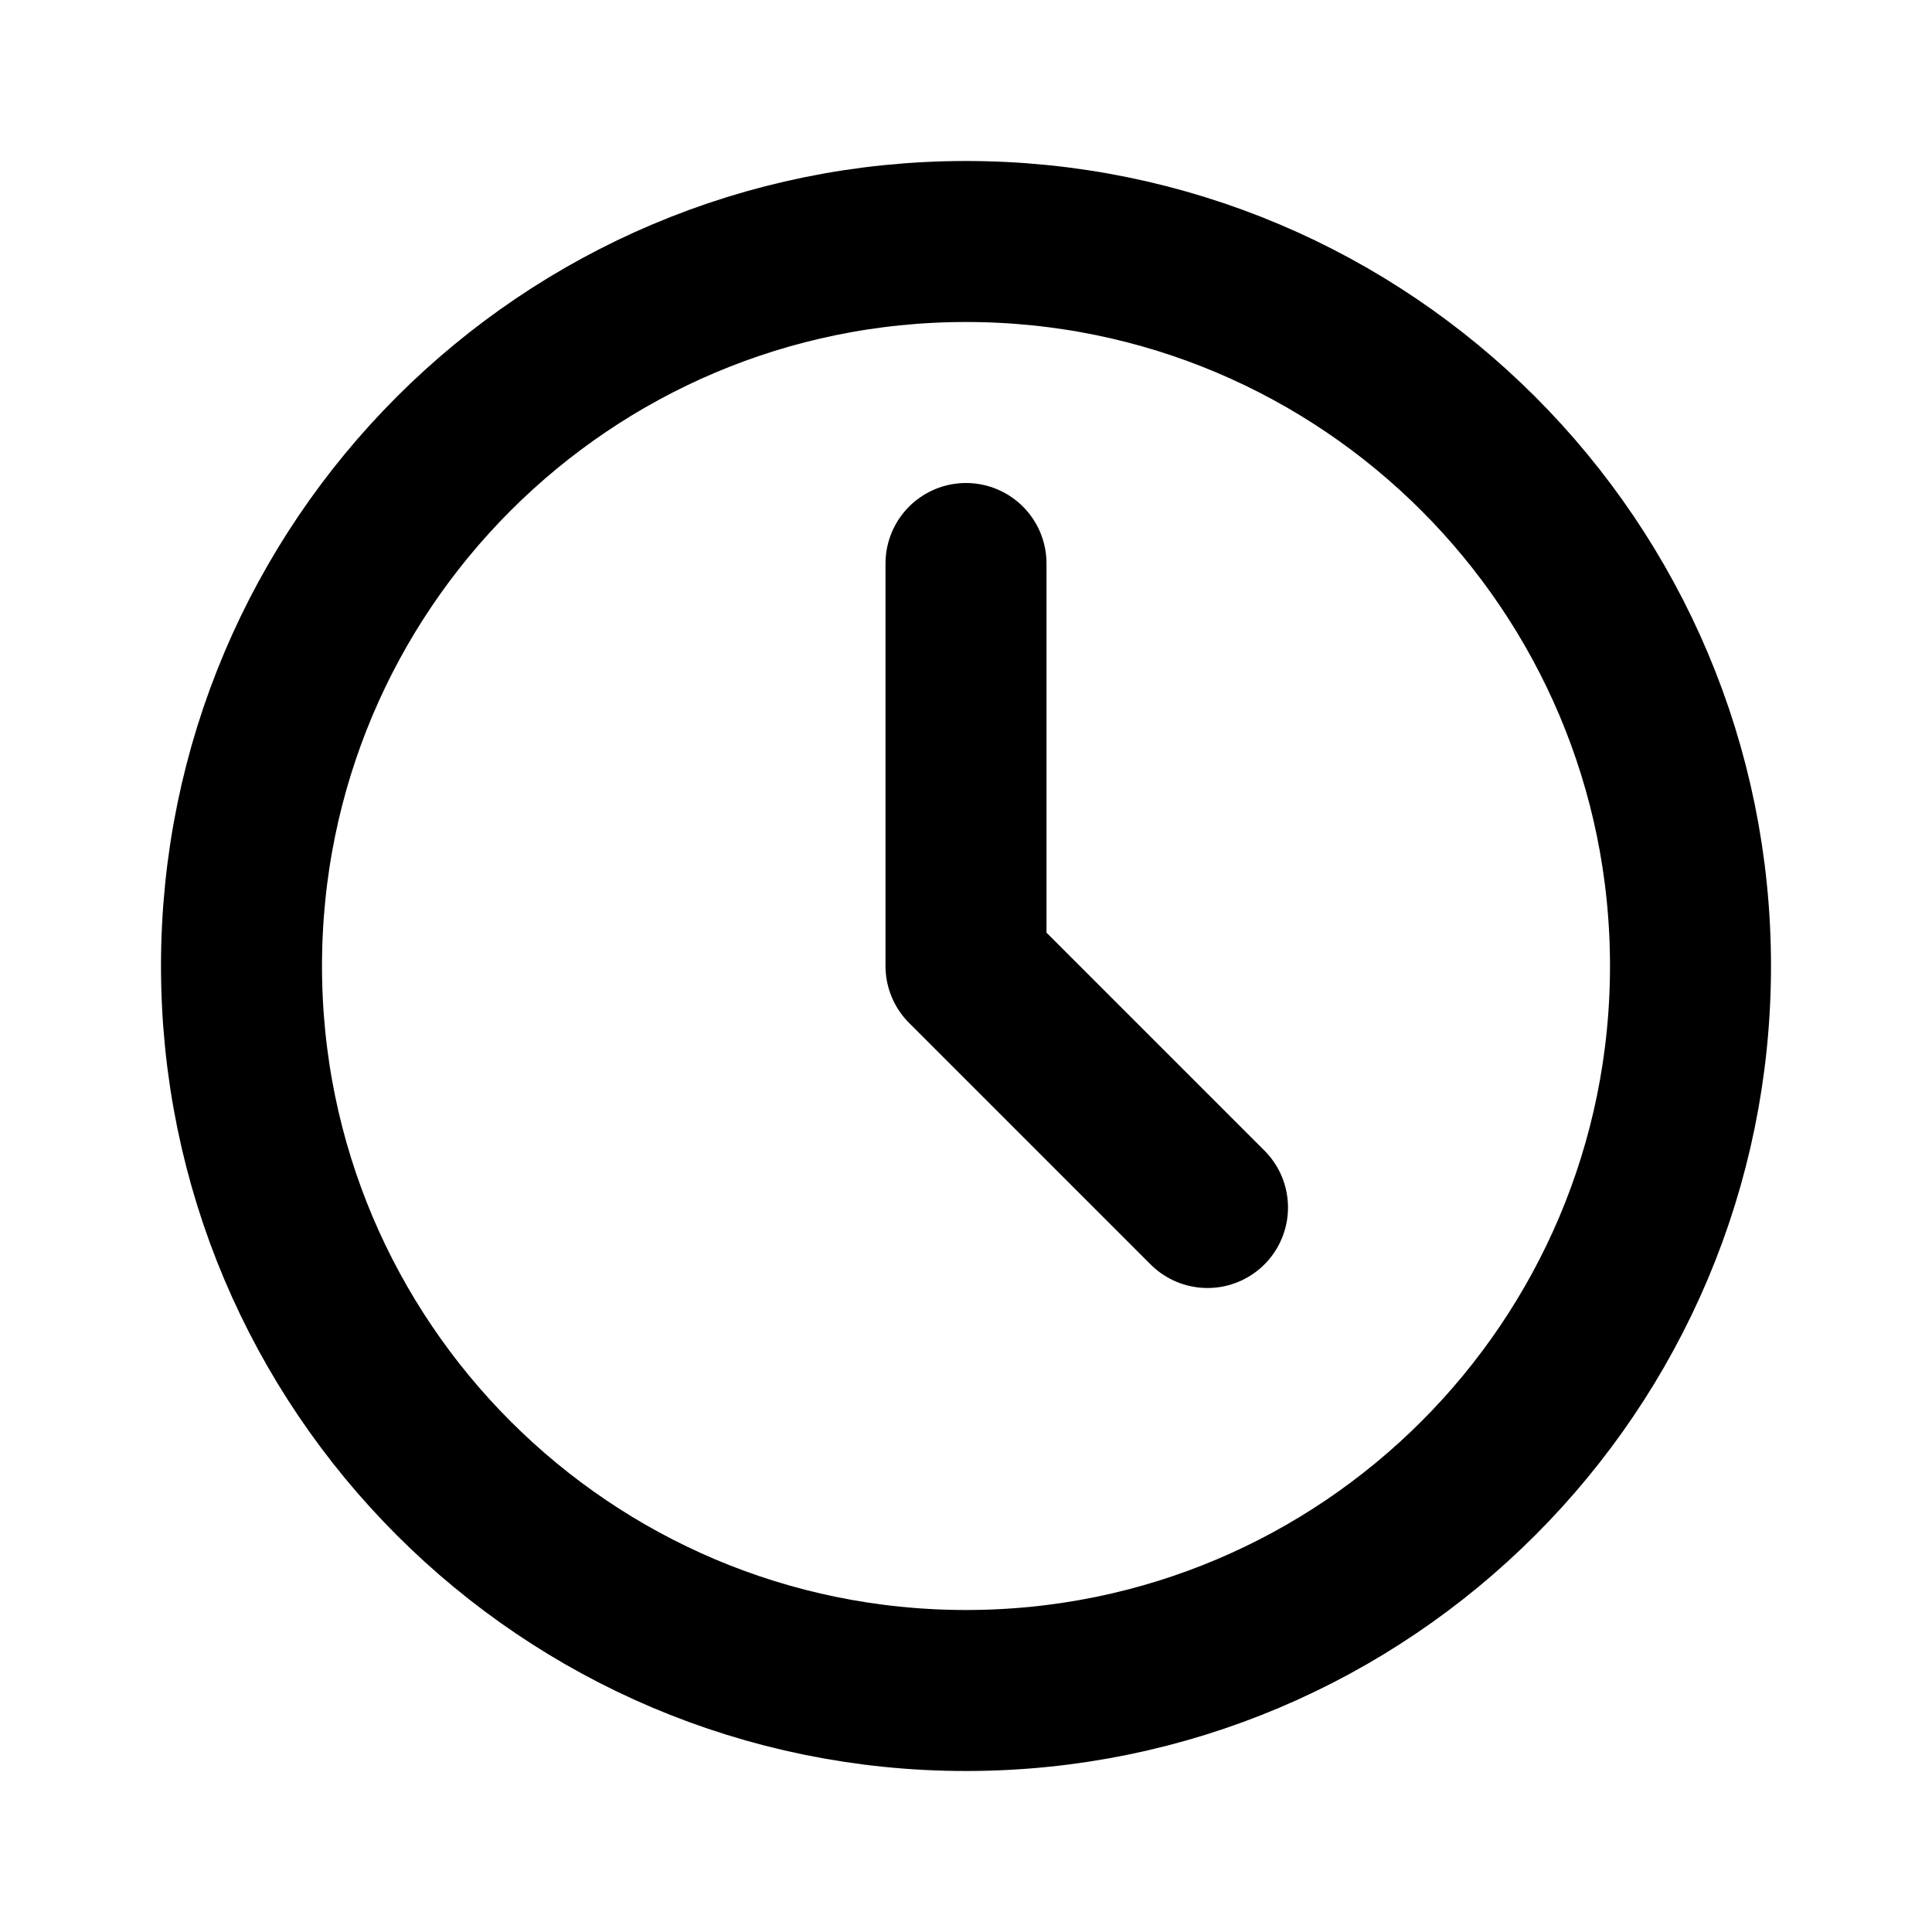
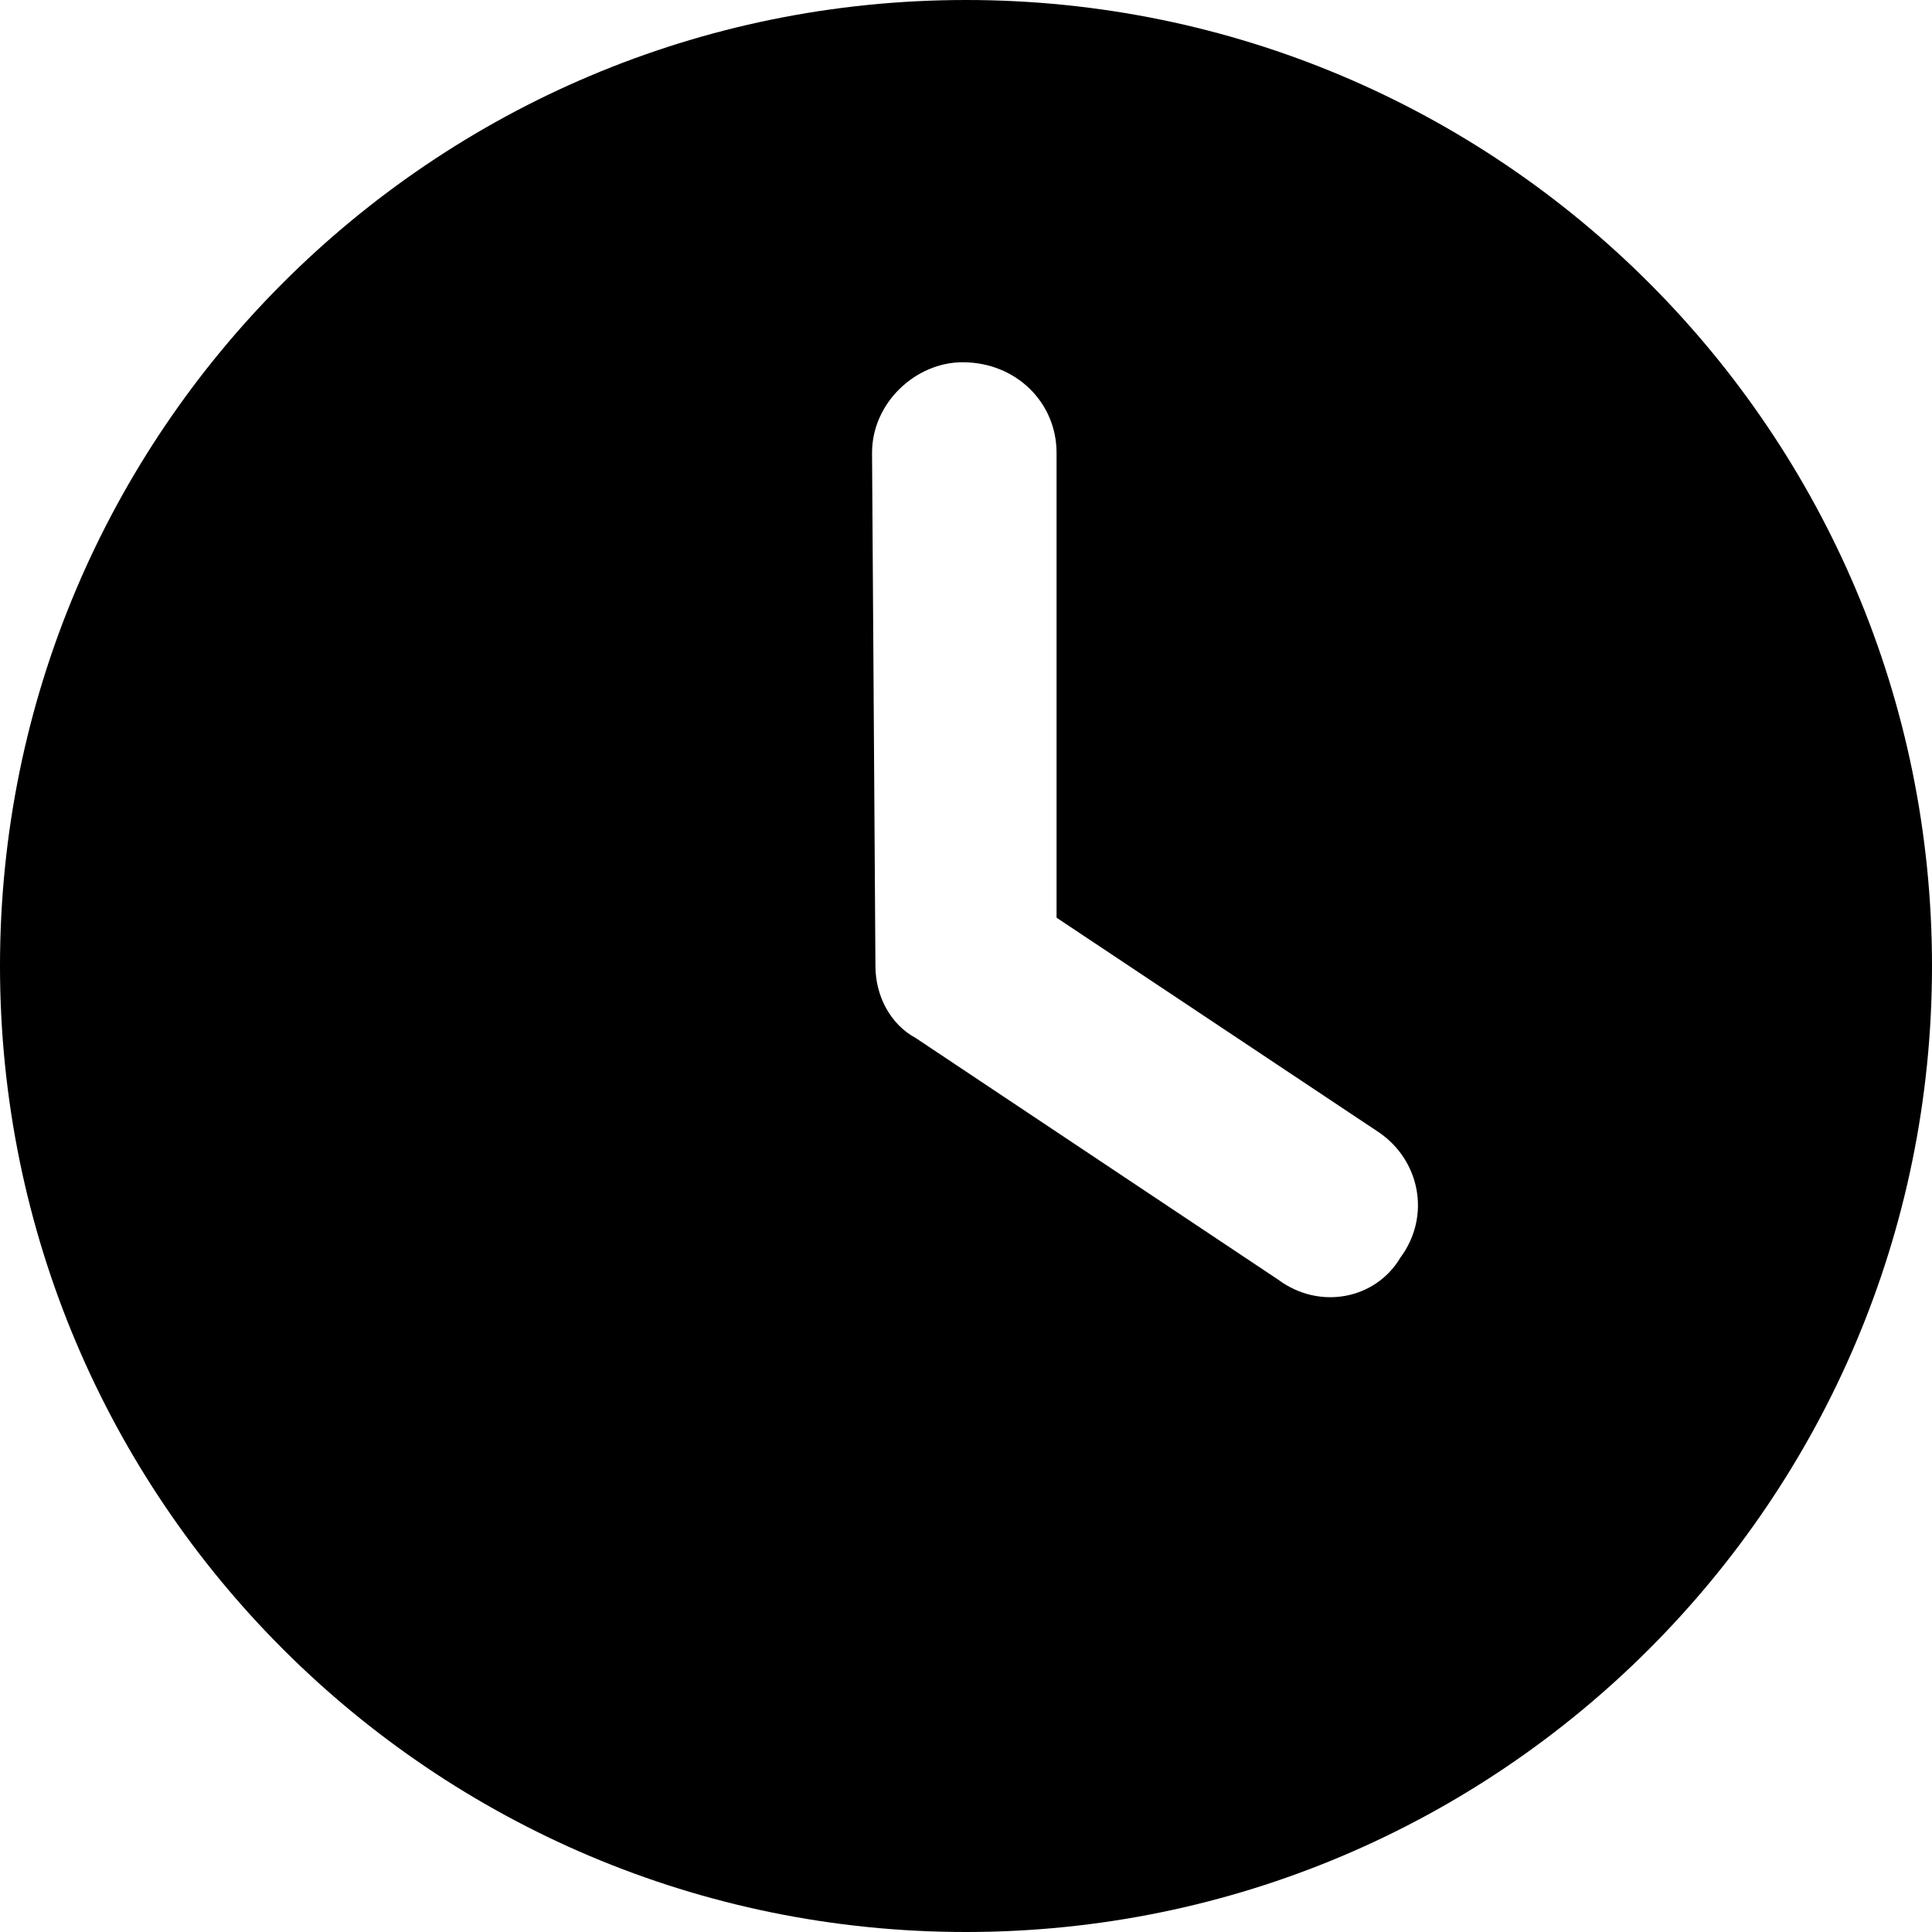
- <svg xmlns="http://www.w3.org/2000/svg" class="icon icon-tabler icon-tabler-clock" width="24" height="24" viewBox="0 0 24 24" stroke-width="2" stroke="currentColor" fill="none" stroke-linecap="round" stroke-linejoin="round">
-   <path stroke="none" d="M0 0h24v24H0z" />
-   <circle cx="12" cy="12" r="9" />
-   <polyline points="12 7 12 12 15 15" />
+ <svg xmlns="http://www.w3.org/2000/svg" viewBox="0 0 512 512">
+   <path d="M256 512C114.6 512 0 397.4 0 256C0 114.6 114.6 0 256 0C397.4 0 512 114.6 512 256C512 397.4 397.4 512 256 512zM232 256C232 264 236 271.5 242.7 275.1L338.7 339.1C349.7 347.3 364.6 344.3 371.1 333.3C379.3 322.3 376.3 307.4 365.3 300L280 243.2V120C280 106.7 269.3 96 255.1 96C242.7 96 231.1 106.7 231.1 120L232 256z" />
</svg>
